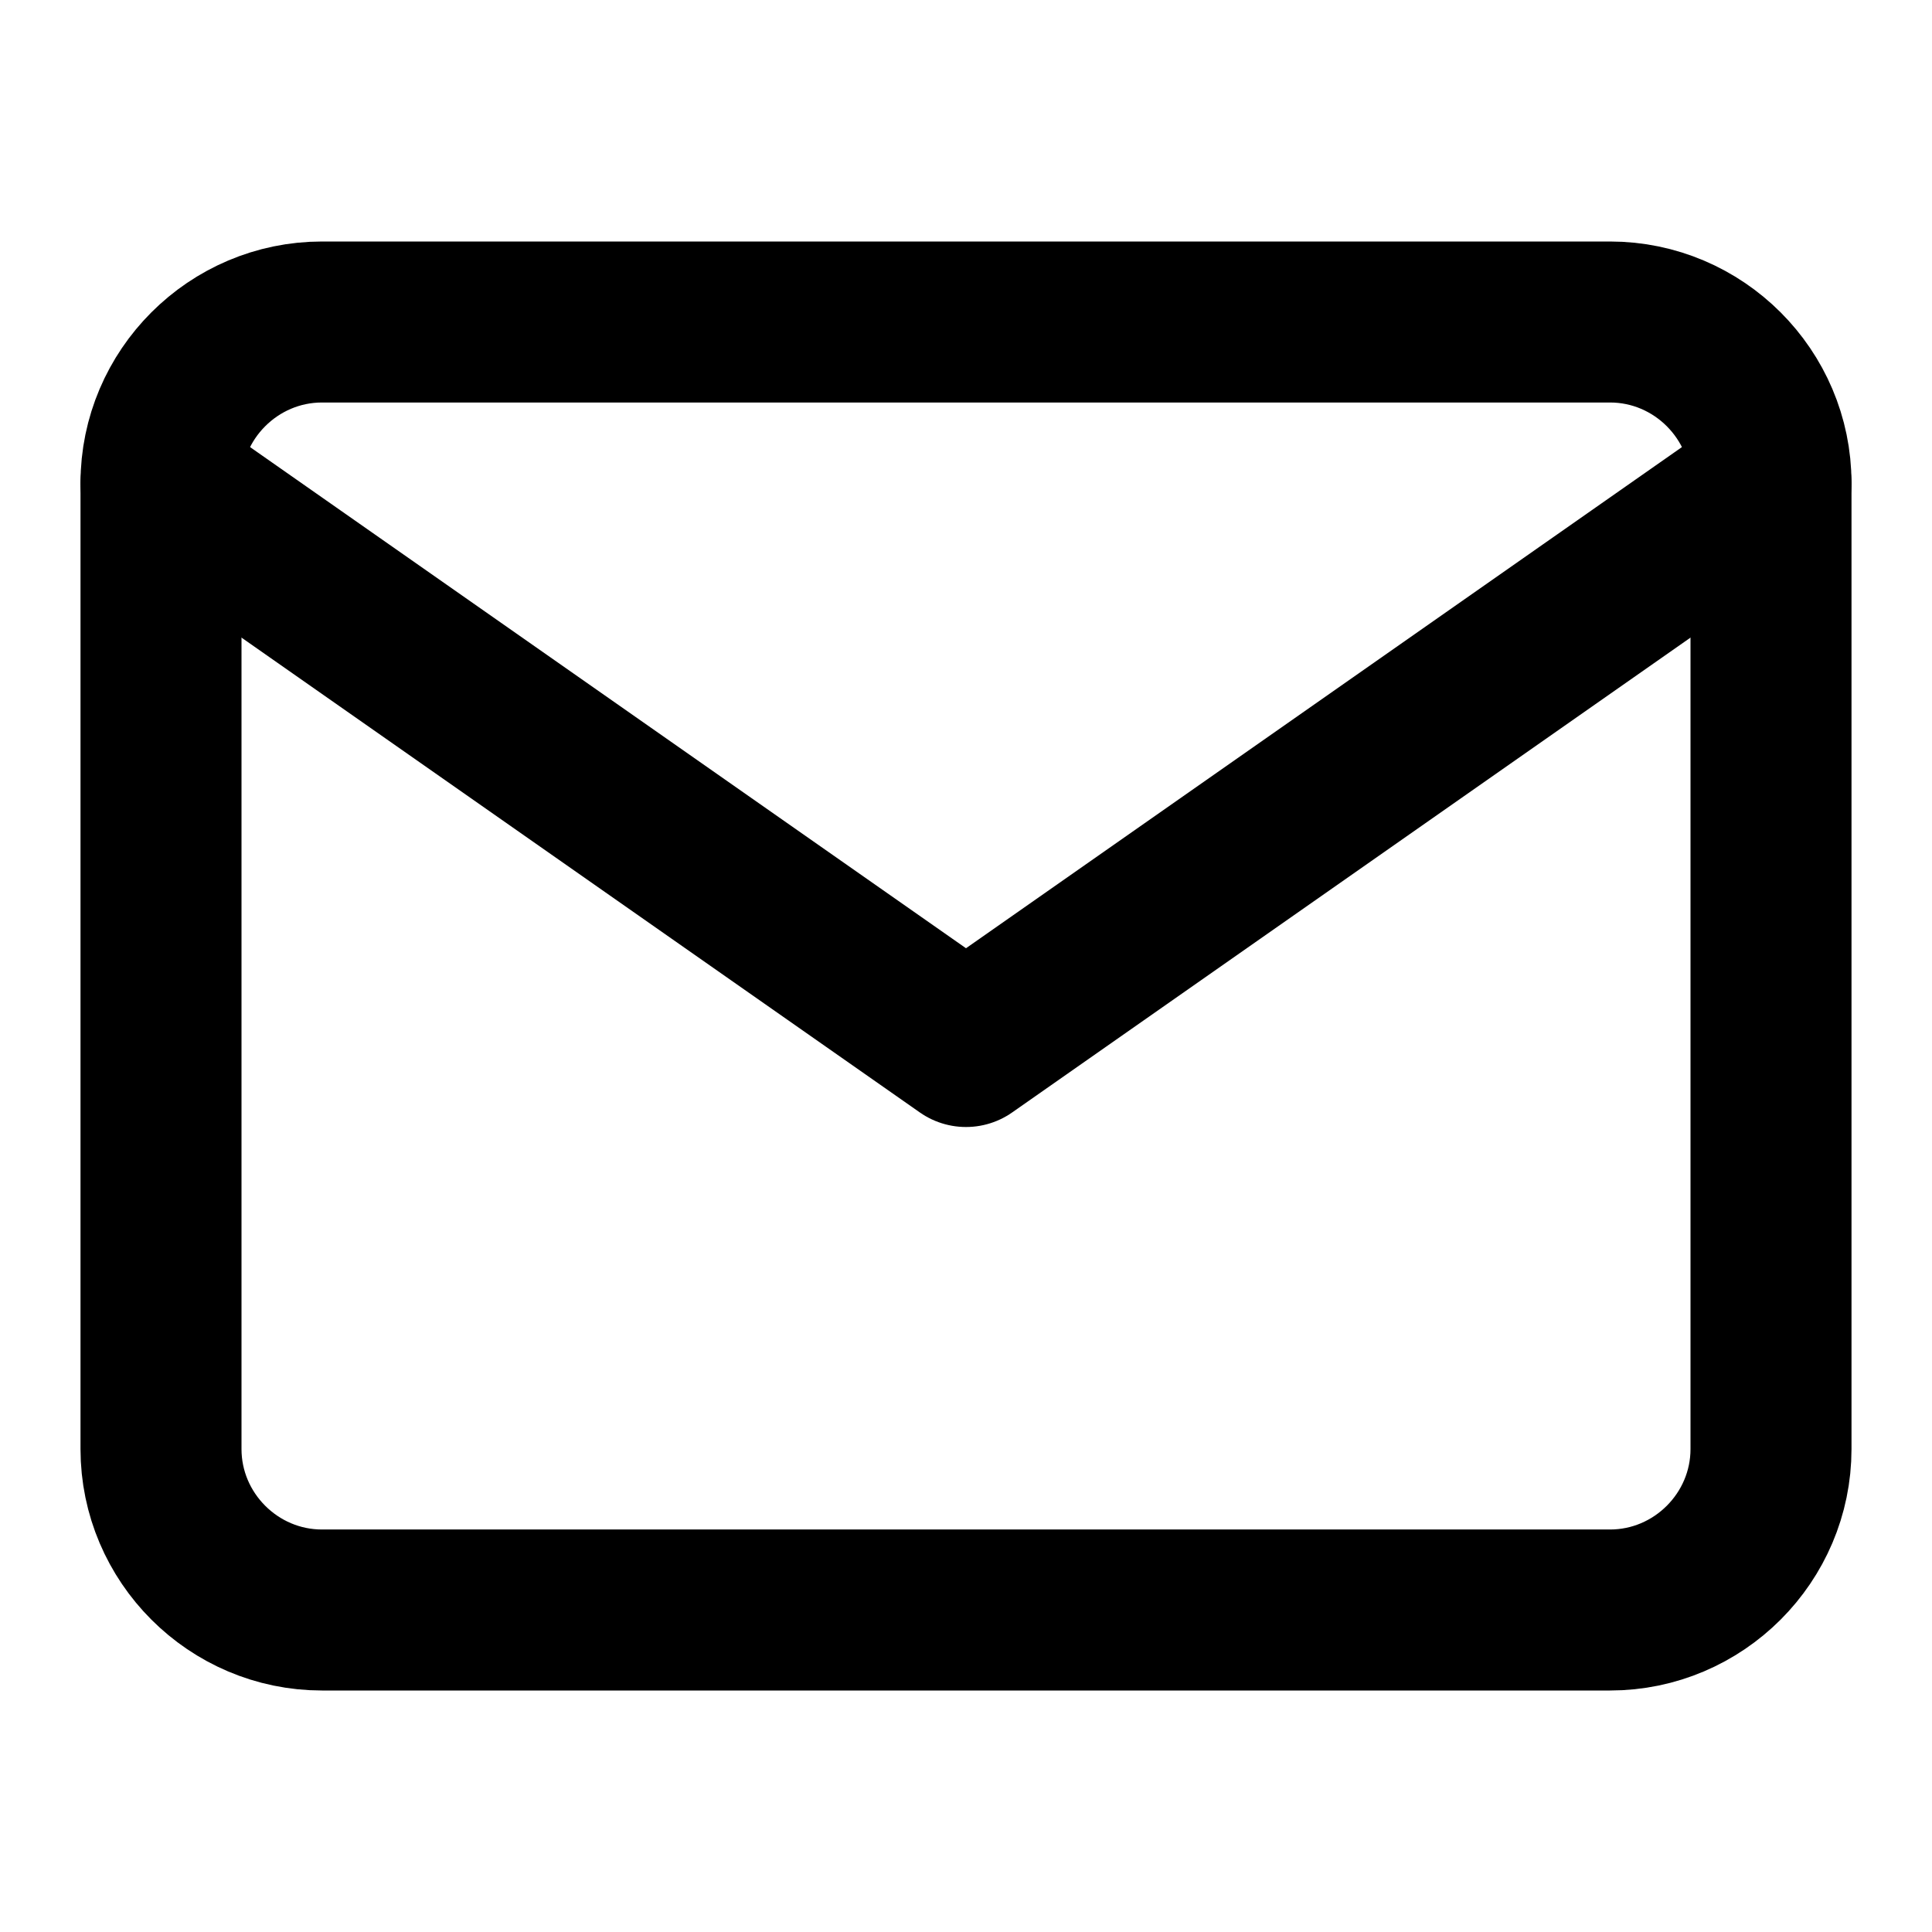
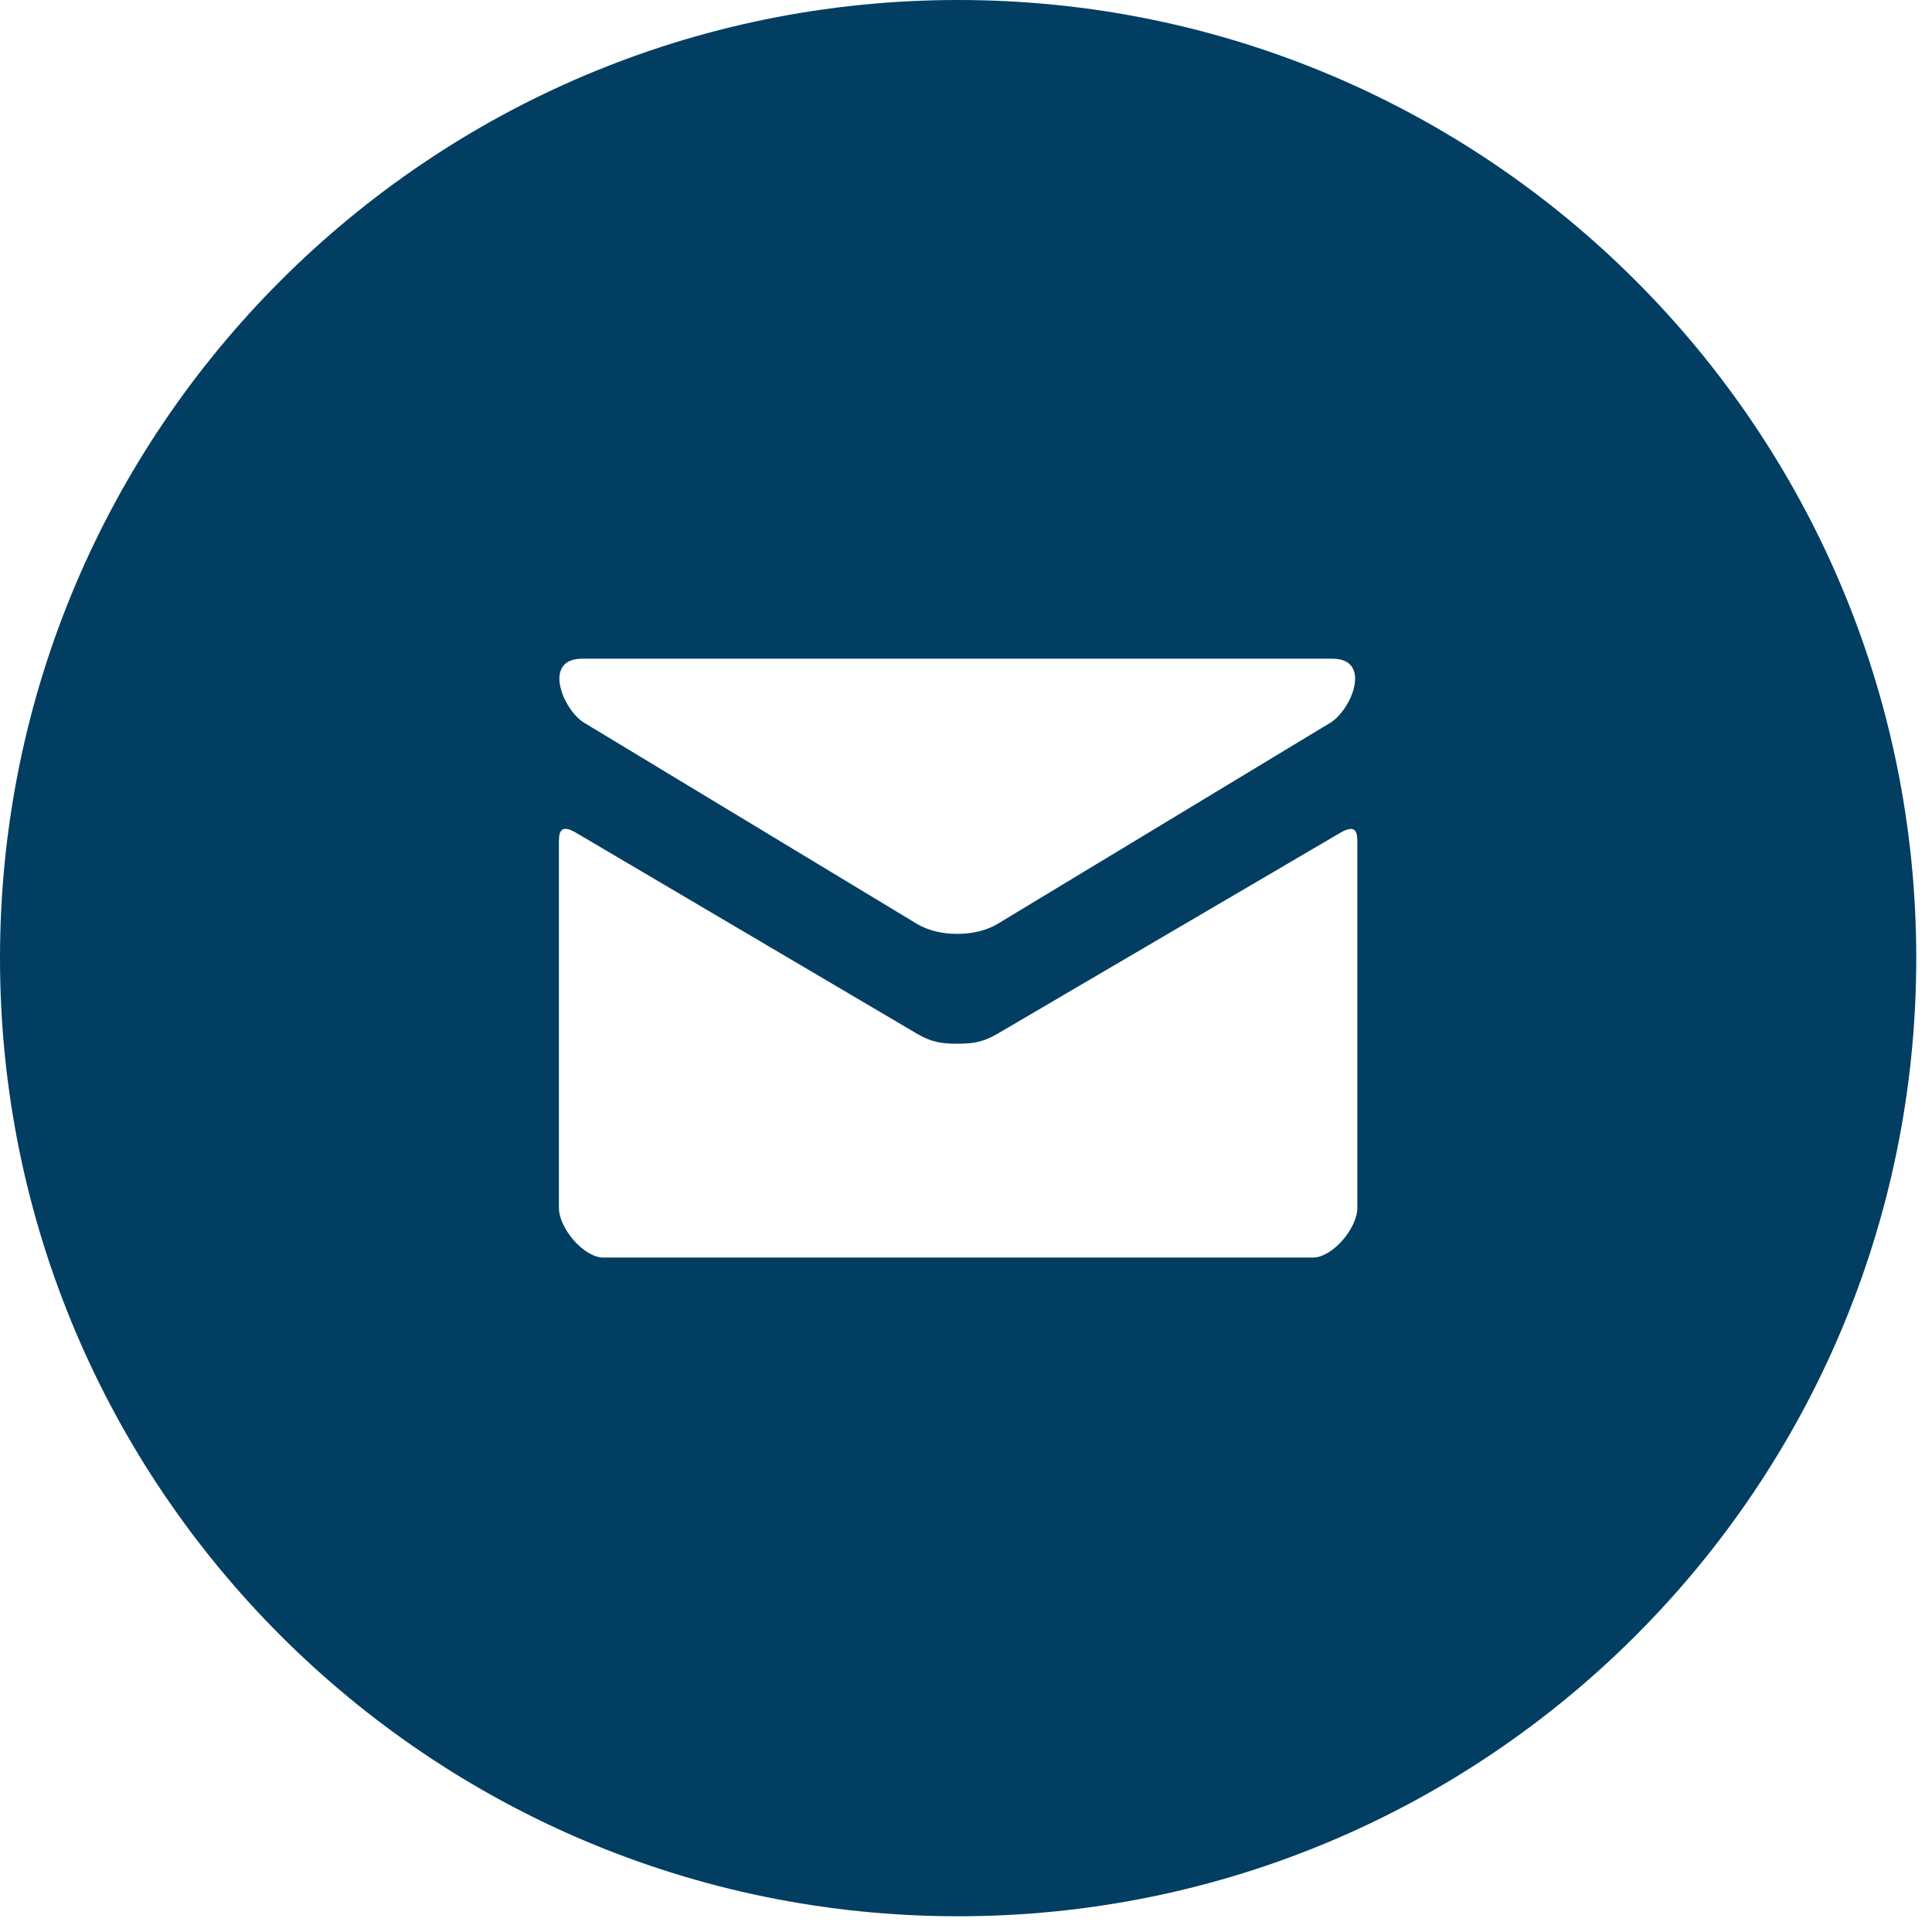
- <svg xmlns="http://www.w3.org/2000/svg" width="24" height="24" viewBox="0 0 24 24" fill="none" stroke="#000" stroke-width="2" stroke-linecap="round" stroke-linejoin="round">
-   <path d="M4,4h16c1.1,0,2,0.9,2,2v12c0,1.1-0.9,2-2,2H4c-1.1,0-2-0.9-2-2V6C2,4.9,2.9,4,4,4z" />
-   <polyline points="22,6 12,13 2,6" />
+ <svg xmlns="http://www.w3.org/2000/svg" width="100%" height="100%" viewBox="0 0 55 55" version="1.1" xml:space="preserve" style="fill-rule:evenodd;clip-rule:evenodd;stroke-linejoin:round;stroke-miterlimit:1.414;">
+   <path d="M27.276,0c-15.064,0 -27.276,12.212 -27.276,27.276c0,15.064 12.212,27.276 27.276,27.276c15.064,0 27.276,-12.212 27.276,-27.276c0,-15.064 -12.212,-27.276 -27.276,-27.276Zm-10.708,18.752l21.365,0c1.133,0 0.55,1.454 -0.067,1.827c-0.616,0.372 -9.152,5.532 -9.47,5.724c-0.319,0.191 -0.73,0.283 -1.145,0.283c-0.414,0 -0.826,-0.092 -1.144,-0.283c-0.318,-0.192 -8.854,-5.352 -9.471,-5.724c-0.617,-0.373 -1.2,-1.827 -0.068,-1.827Zm22.073,15.627c0,0.597 -0.715,1.421 -1.263,1.421l-20.204,0c-0.548,0 -1.263,-0.824 -1.263,-1.421c0,0 0,-10.099 0,-10.361c0,-0.261 -0.005,-0.601 0.488,-0.311c0.701,0.411 9.279,5.47 9.708,5.722c0.429,0.253 0.73,0.283 1.144,0.283c0.415,0 0.715,-0.03 1.145,-0.283c0.429,-0.252 9.056,-5.31 9.757,-5.72c0.493,-0.29 0.488,0.049 0.488,0.31c0,0.262 0,10.36 0,10.36Z" style="fill:#023e62;fill-rule:nonzero;" />
</svg>
